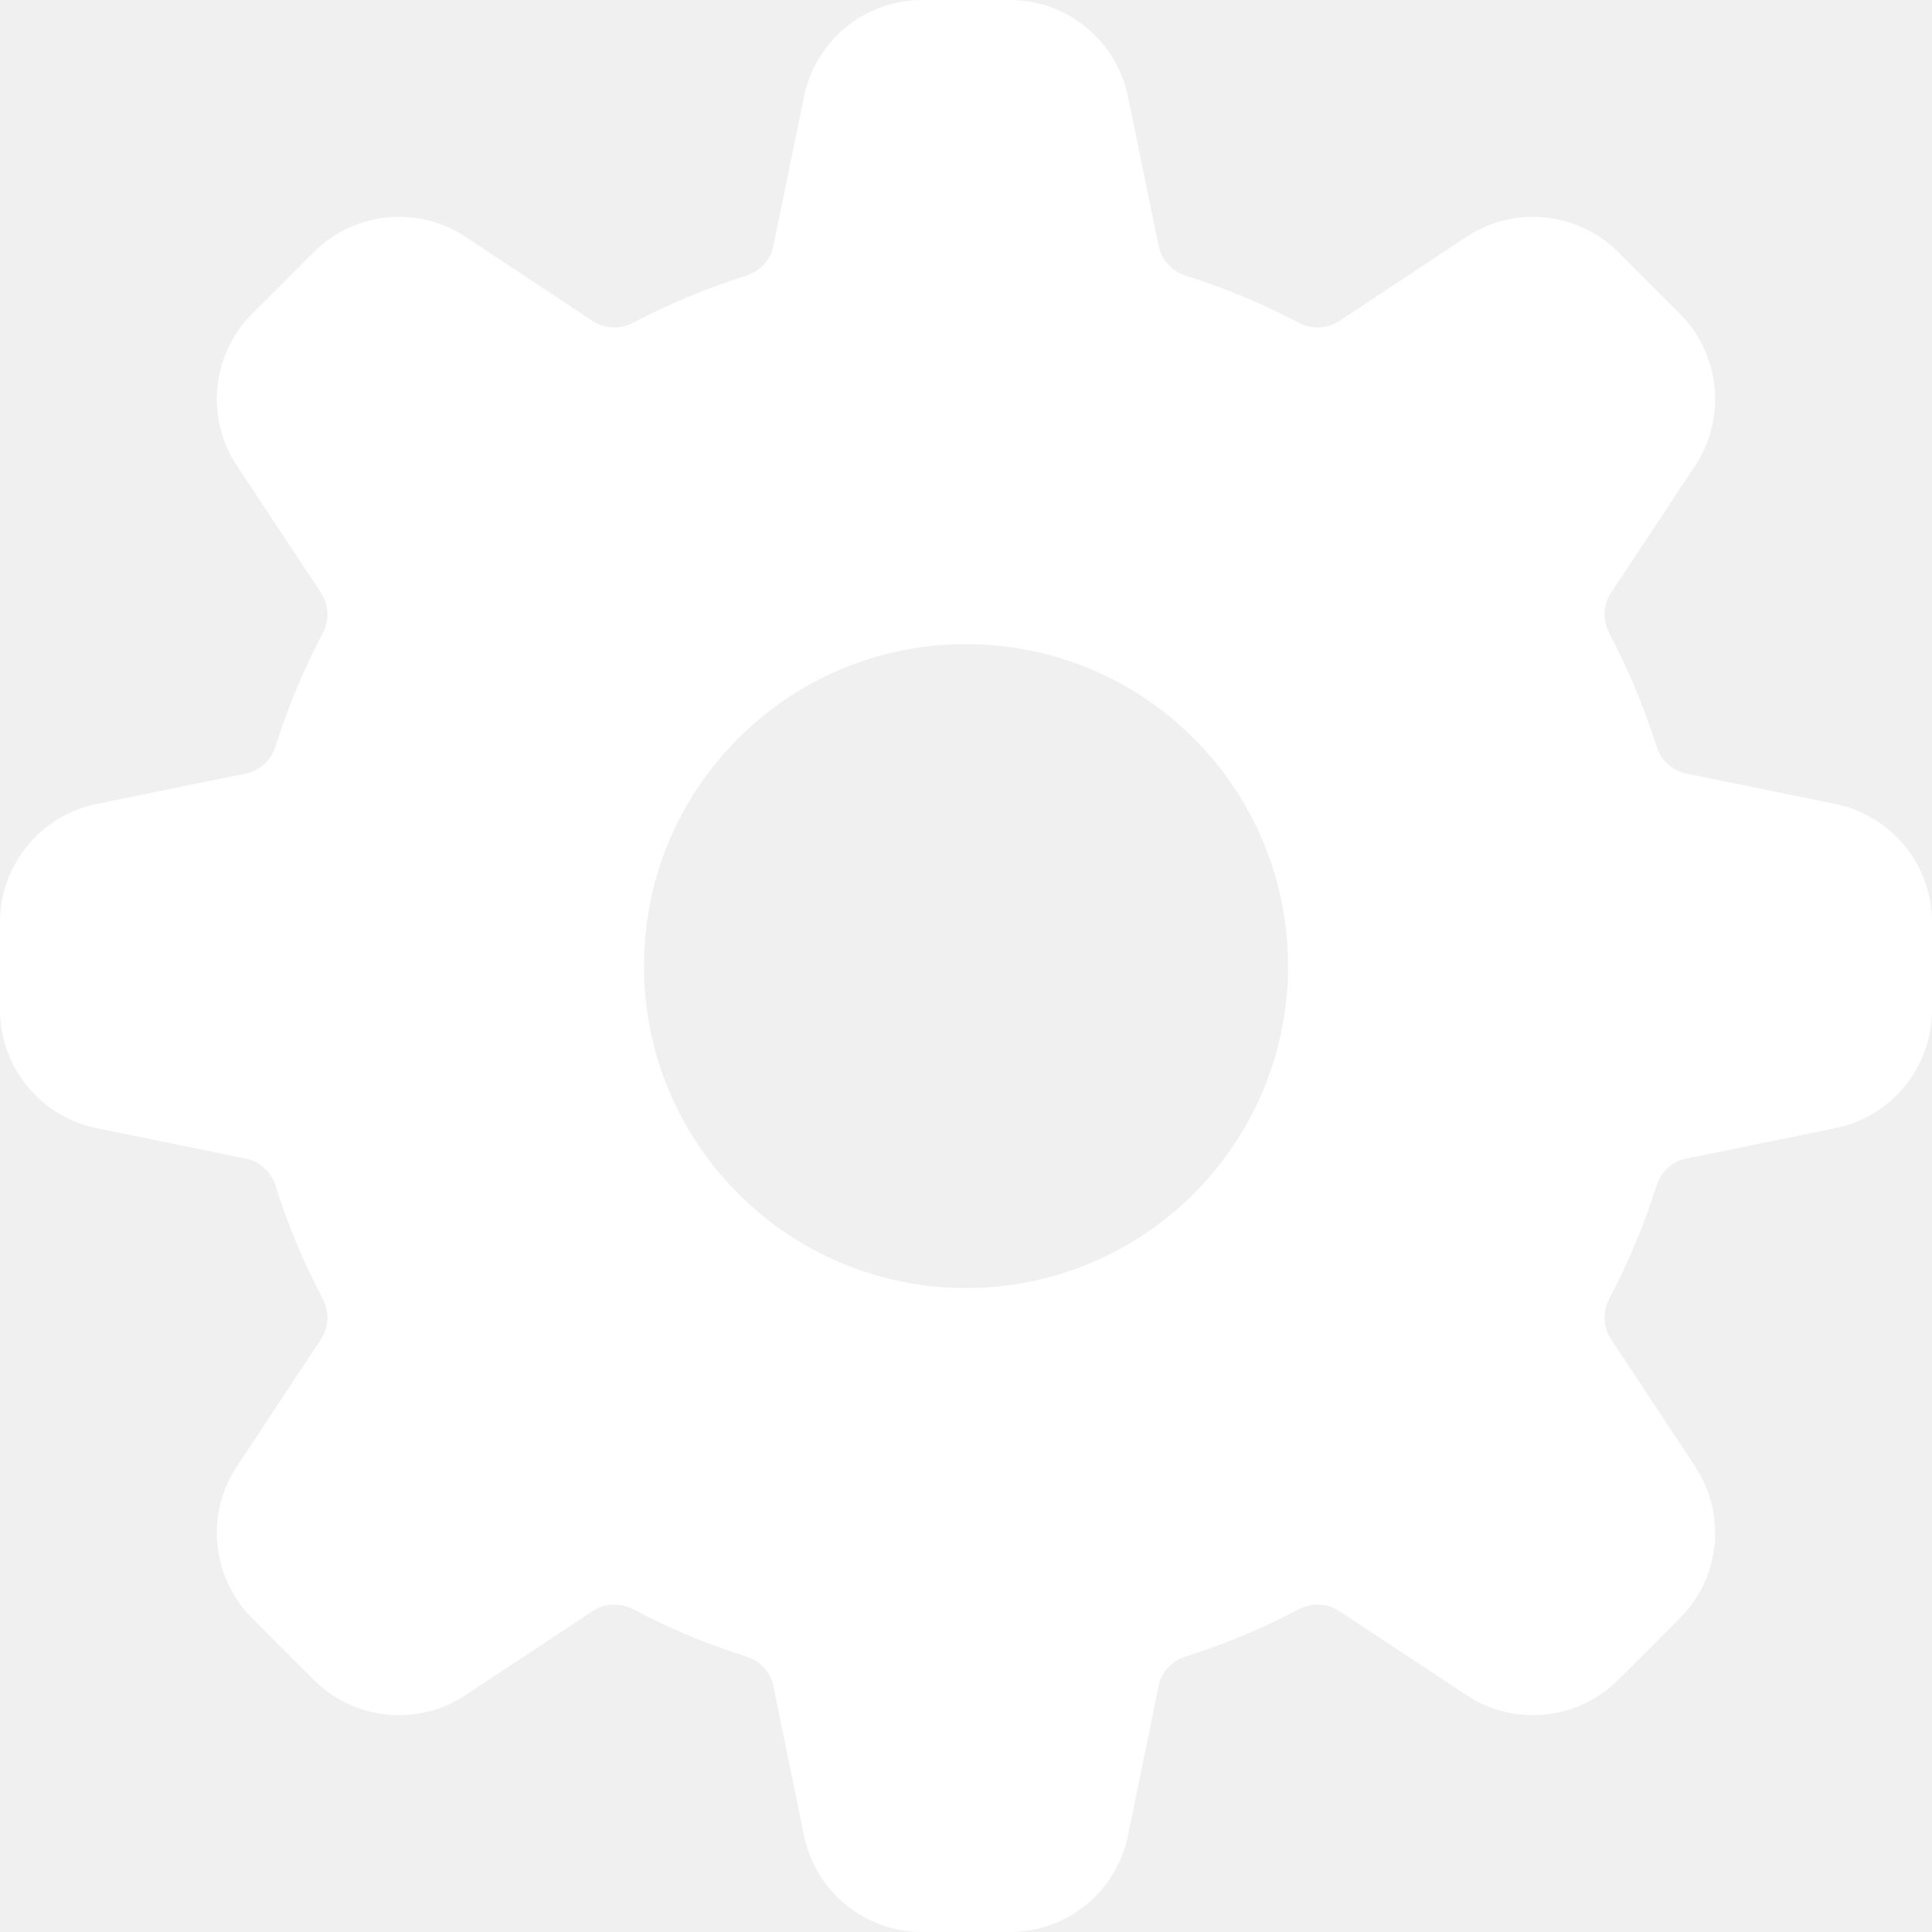
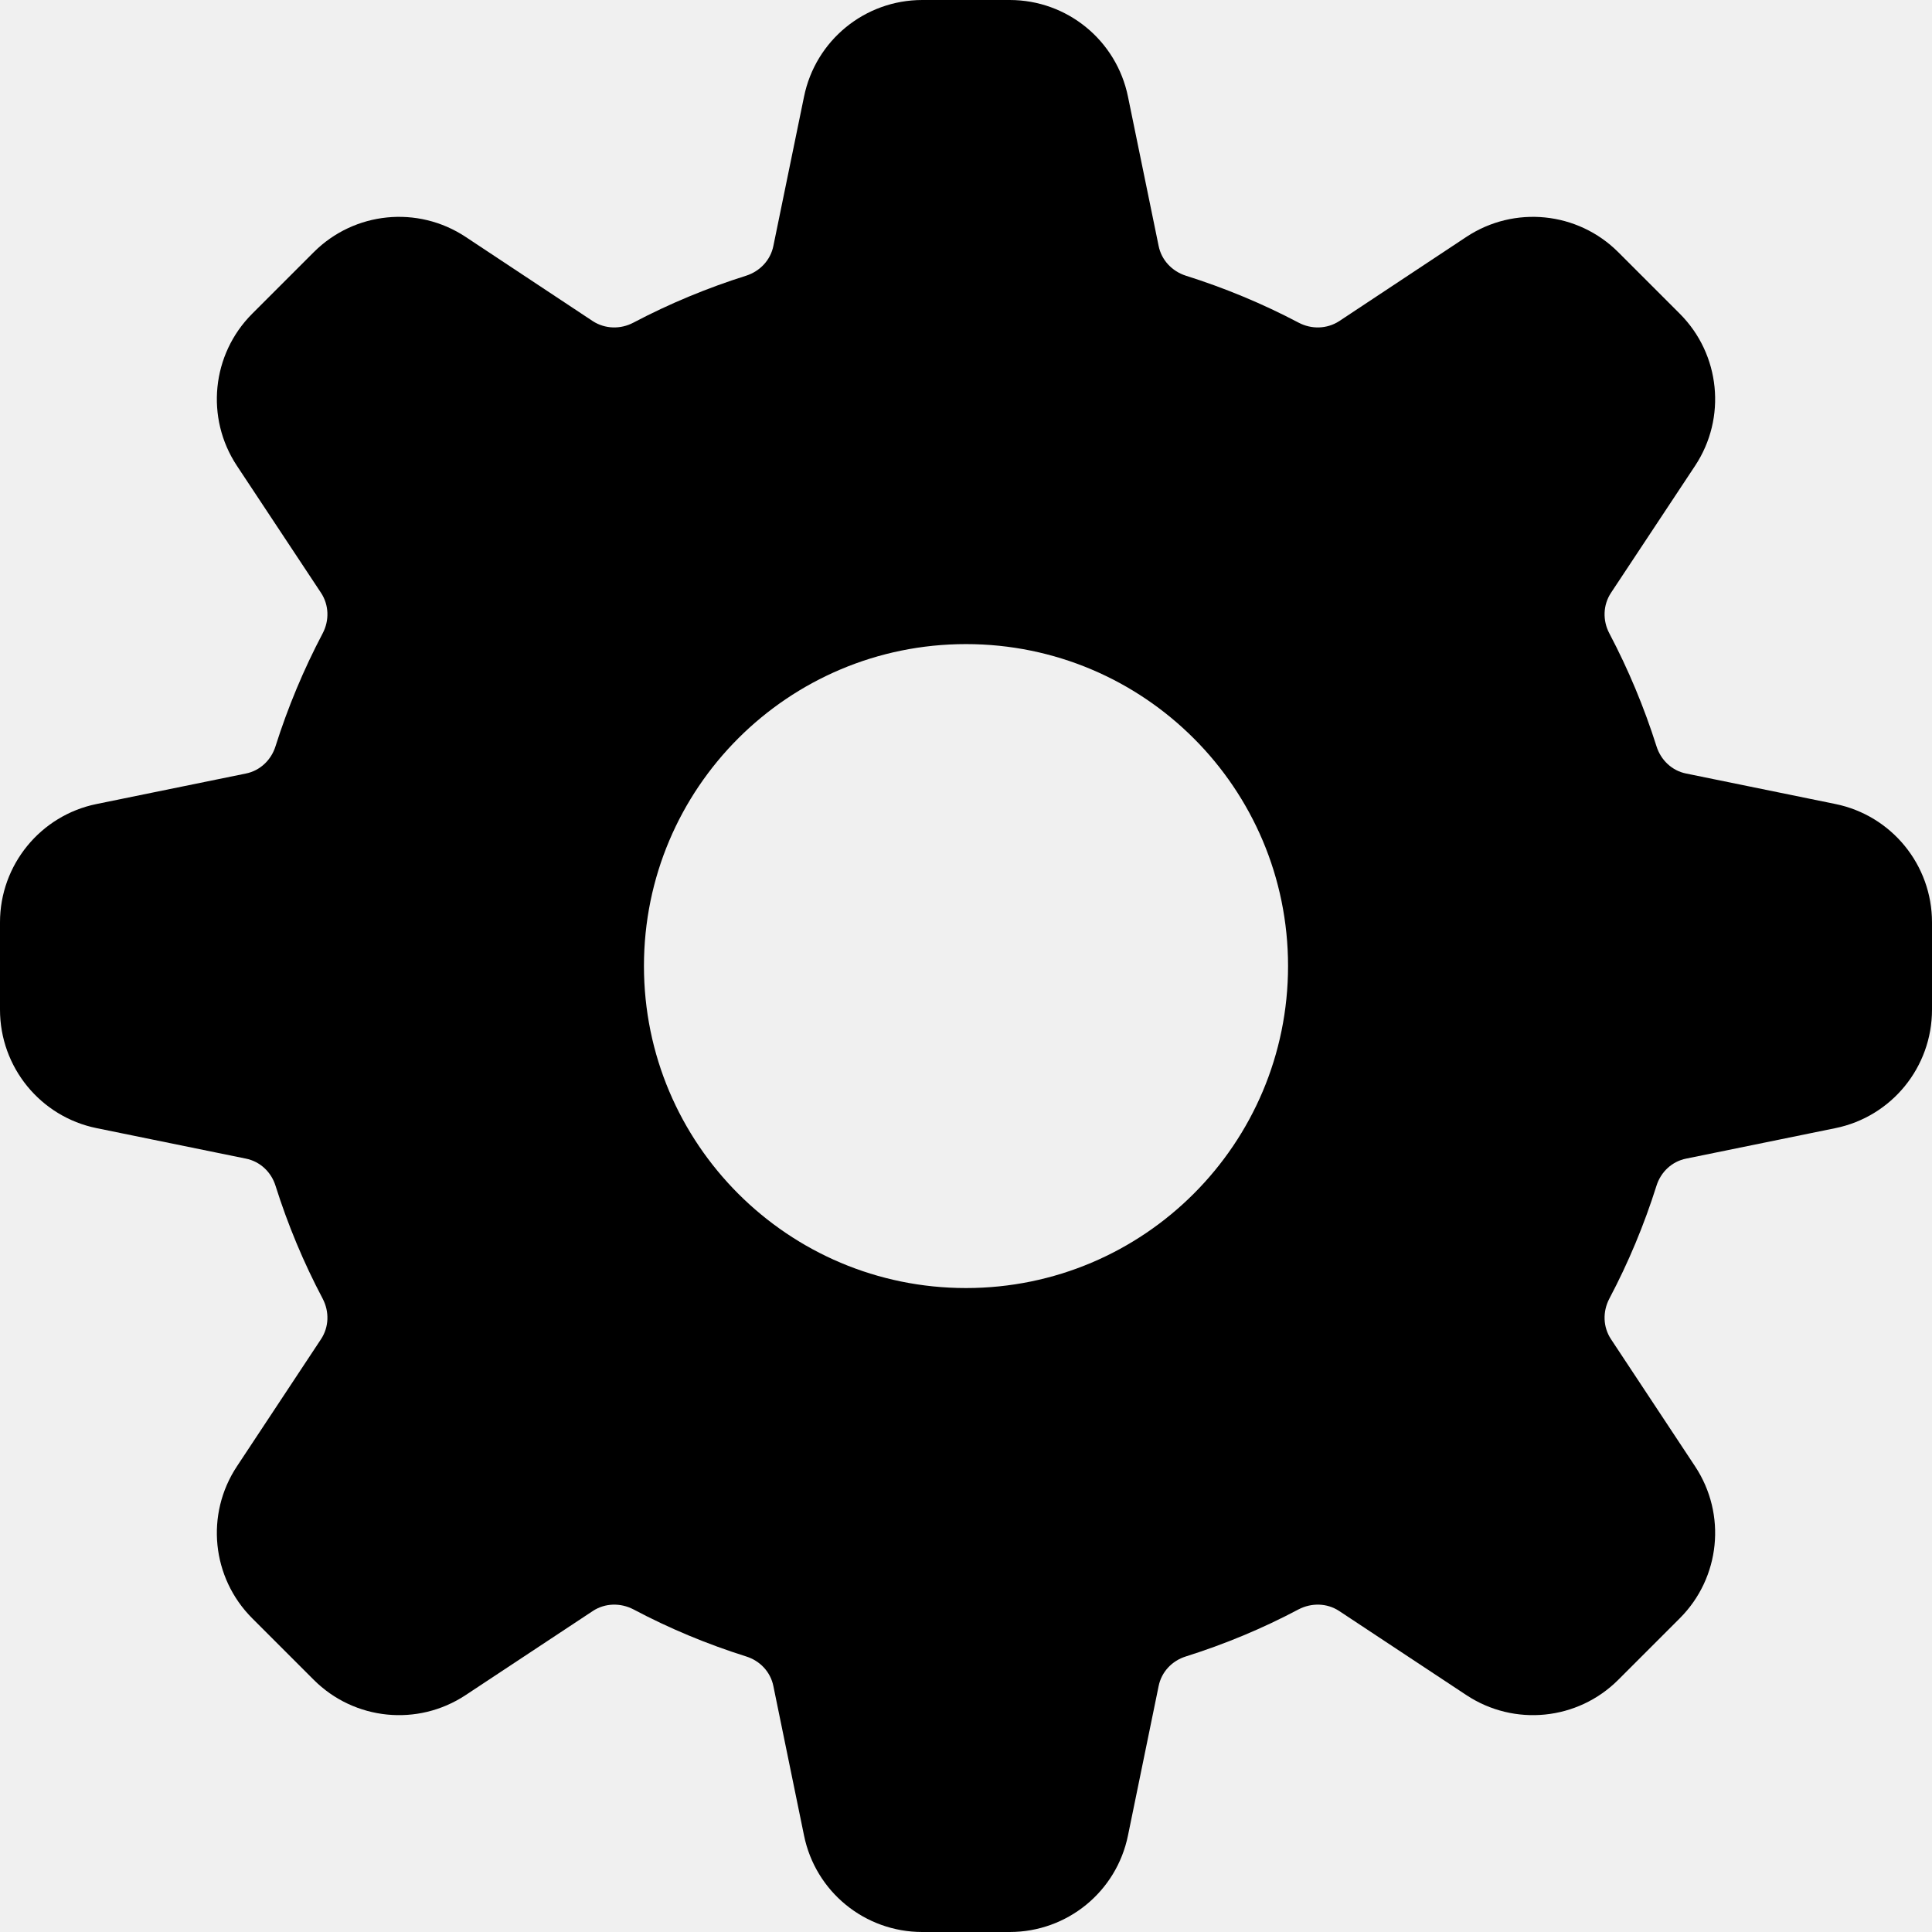
- <svg xmlns="http://www.w3.org/2000/svg" height="300px" width="300px" fill="#ffffff" viewBox="0 0 13 13" x="0px" y="0px">
-   <path fill-rule="evenodd" d="M6.5,8.667 C5.303,8.667 4.333,7.697 4.333,6.5 C4.333,5.303 5.303,4.334 6.5,4.334 C7.697,4.334 8.667,5.303 8.667,6.5 C8.667,7.697 7.697,8.667 6.5,8.667 M12.35,5.41 L11.346,5.205 C11.25,5.186 11.175,5.114 11.146,5.021 C11.063,4.759 10.957,4.505 10.829,4.262 C10.783,4.175 10.786,4.071 10.84,3.989 L11.406,3.134 C11.619,2.812 11.576,2.384 11.303,2.111 L10.889,1.697 C10.616,1.424 10.189,1.381 9.867,1.594 L9.011,2.161 C8.929,2.214 8.825,2.217 8.738,2.171 C8.495,2.043 8.242,1.938 7.979,1.855 C7.886,1.825 7.815,1.75 7.796,1.654 L7.59,0.651 C7.513,0.272 7.181,0 6.794,0 L6.206,0 C5.819,0 5.487,0.272 5.41,0.651 L5.204,1.654 C5.185,1.75 5.114,1.825 5.021,1.855 C4.758,1.938 4.505,2.043 4.262,2.171 C4.175,2.217 4.071,2.214 3.989,2.161 L3.133,1.594 C2.811,1.381 2.384,1.424 2.111,1.697 L1.697,2.111 C1.424,2.384 1.381,2.812 1.594,3.134 L2.16,3.989 C2.214,4.071 2.217,4.175 2.171,4.262 C2.043,4.505 1.937,4.759 1.854,5.021 C1.825,5.114 1.75,5.186 1.654,5.205 L0.65,5.41 C0.272,5.487 0,5.82 0,6.206 L0,6.794 C0,7.181 0.272,7.514 0.65,7.591 L1.654,7.796 C1.75,7.815 1.825,7.886 1.854,7.979 C1.937,8.242 2.043,8.496 2.171,8.738 C2.217,8.826 2.214,8.929 2.16,9.011 L1.594,9.867 C1.381,10.189 1.424,10.616 1.697,10.889 L2.111,11.303 C2.384,11.576 2.811,11.619 3.133,11.406 L3.989,10.84 C4.071,10.786 4.175,10.784 4.262,10.829 C4.505,10.958 4.758,11.063 5.021,11.146 C5.114,11.175 5.185,11.25 5.204,11.346 L5.41,12.35 C5.487,12.729 5.819,13 6.206,13 L6.794,13 C7.181,13 7.513,12.729 7.59,12.35 L7.796,11.346 C7.815,11.25 7.886,11.175 7.979,11.146 C8.242,11.063 8.495,10.958 8.738,10.829 C8.825,10.784 8.929,10.786 9.011,10.84 L9.867,11.406 C10.189,11.619 10.616,11.576 10.889,11.303 L11.303,10.889 C11.576,10.616 11.619,10.189 11.406,9.867 L10.84,9.011 C10.786,8.929 10.783,8.826 10.829,8.738 C10.957,8.496 11.063,8.242 11.146,7.979 C11.175,7.886 11.25,7.815 11.346,7.796 L12.35,7.591 C12.728,7.514 13,7.181 13,6.794 L13,6.206 C13,5.82 12.728,5.487 12.35,5.41" />
+ <svg xmlns="http://www.w3.org/2000/svg" height="300" width="300" fill="currentColor" viewBox="0 0 13 13">
+   <path fill-rule="evenodd" d="M6.5 8.667c-1.197 0-2.167-.97-2.167-2.167 0-1.197.97-2.166 2.167-2.166 1.197 0 2.167.969 2.167 2.166S7.697 8.667 6.5 8.667m5.85-3.257l-1.004-.205c-.096-.019-.171-.091-.2-.184-.083-.262-.189-.516-.317-.759-.046-.087-.043-.191.011-.273l.566-.855c.213-.322.17-.75-.103-1.023l-.414-.414c-.273-.273-.7-.316-1.022-.103l-.856.567c-.082.053-.186.056-.273.01-.243-.128-.496-.233-.759-.316-.093-.03-.164-.105-.183-.201L7.59.651C7.513.272 7.181 0 6.794 0h-.588c-.387 0-.719.272-.796.651l-.206 1.003c-.019.096-.09.171-.183.201-.263.083-.516.188-.759.316-.087.046-.191.043-.273-.01l-.856-.567c-.322-.213-.749-.17-1.022.103l-.414.414c-.273.273-.316.701-.103 1.023l.566.855c.054.082.057.186.011.273-.128.243-.234.497-.317.759-.029.093-.104.165-.2.184L.65 5.41c-.378.077-.65.41-.65.796v.588c0 .387.272.72.65.797l1.004.205c.096.019.171.09.2.183.083.263.189.517.317.759.046.088.043.191-.011.273l-.566.856c-.213.322-.17.749.103 1.022l.414.414c.273.273.7.316 1.022.103l.856-.566c.082-.054.186-.056.273-.011.243.129.496.234.759.317.093.029.164.104.183.2l.206 1.004c.077.379.409.65.796.65h.588c.387 0 .719-.271.796-.65l.206-1.004c.019-.096.09-.171.183-.2.263-.083.516-.188.759-.317.087-.045.191-.043.273.011l.856.566c.322.213.749.17 1.022-.103l.414-.414c.273-.273.316-.7.103-1.022l-.566-.856c-.054-.082-.057-.185-.011-.273.128-.242.234-.496.317-.759.029-.093.104-.164.2-.183l1.004-.205c.378-.077.65-.41.65-.797v-.588c0-.386-.272-.719-.65-.796" />
</svg>
